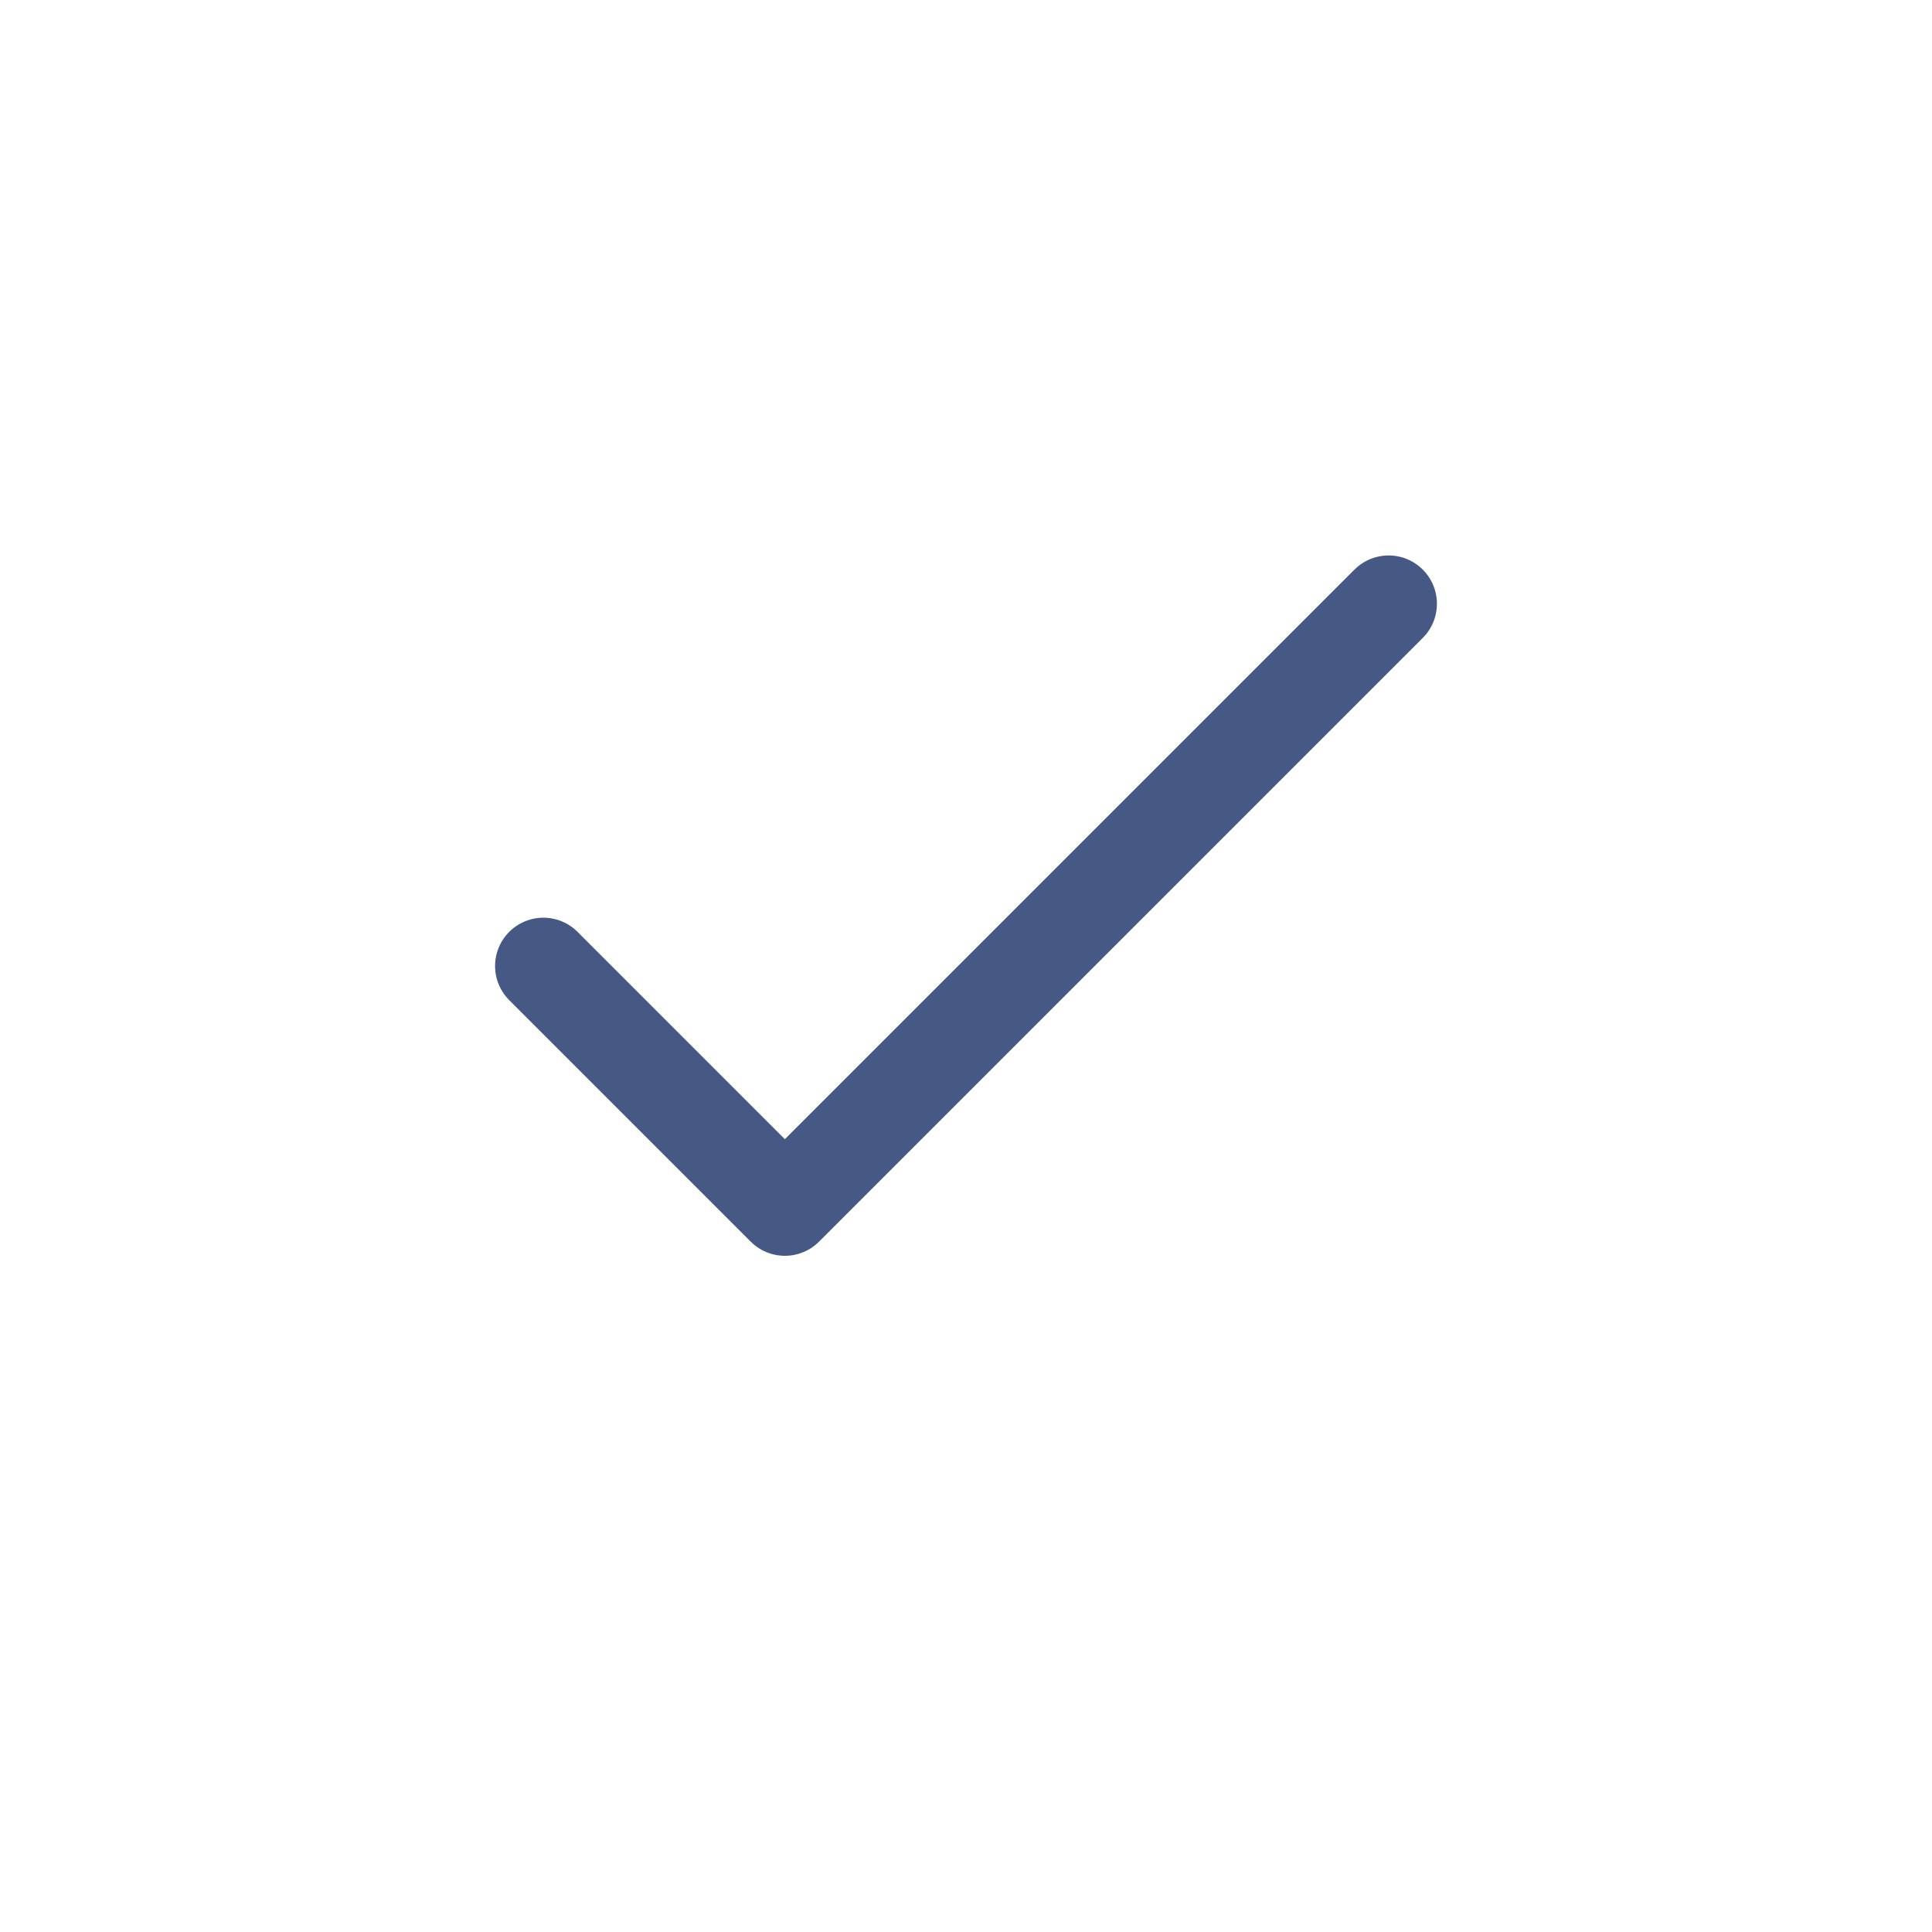
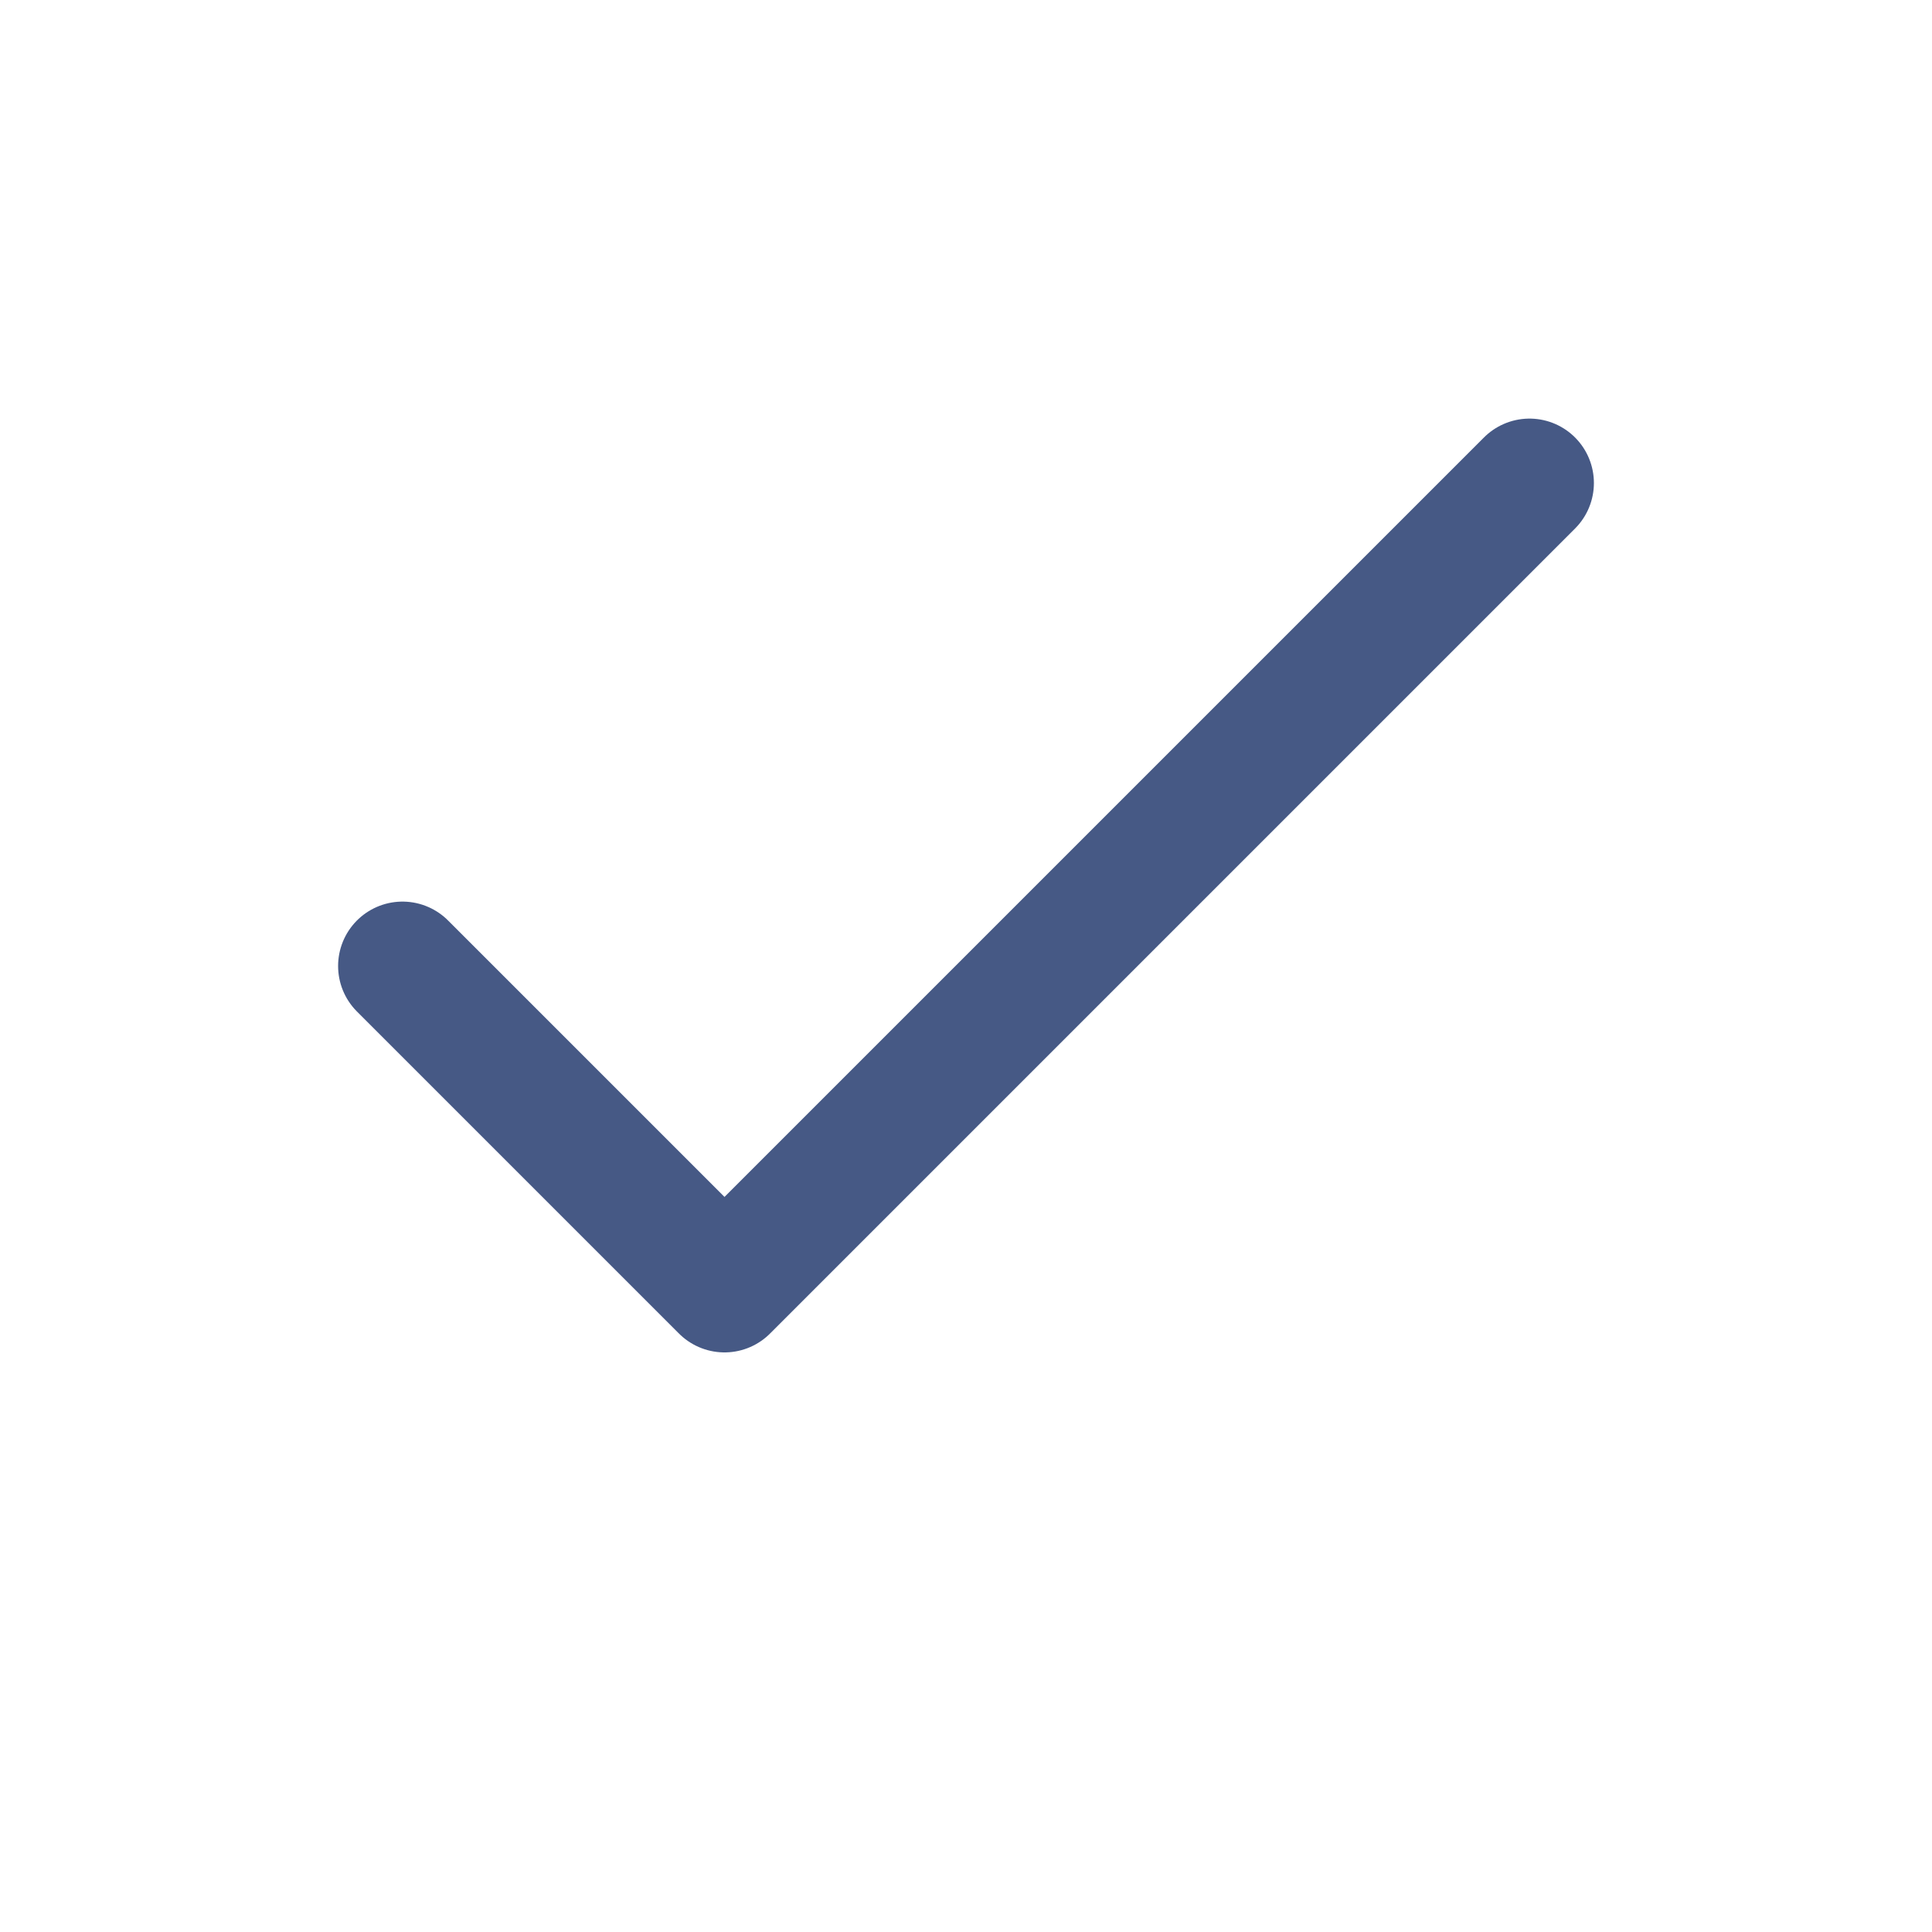
- <svg xmlns="http://www.w3.org/2000/svg" width="32" height="32" viewBox="0 0 32 32" fill="none">
-   <path d="M9 16L13 20L23 10" stroke="#465985" stroke-width="1.6" stroke-linecap="round" stroke-linejoin="round" />
+ <svg xmlns="http://www.w3.org/2000/svg" width="24" height="24" viewBox="0 0 24 24" fill="none">
+   <path d="M5 12L9 16L19 6" stroke-width="1.6" stroke-linecap="round" stroke-linejoin="round" stroke="#465985" />
</svg>
